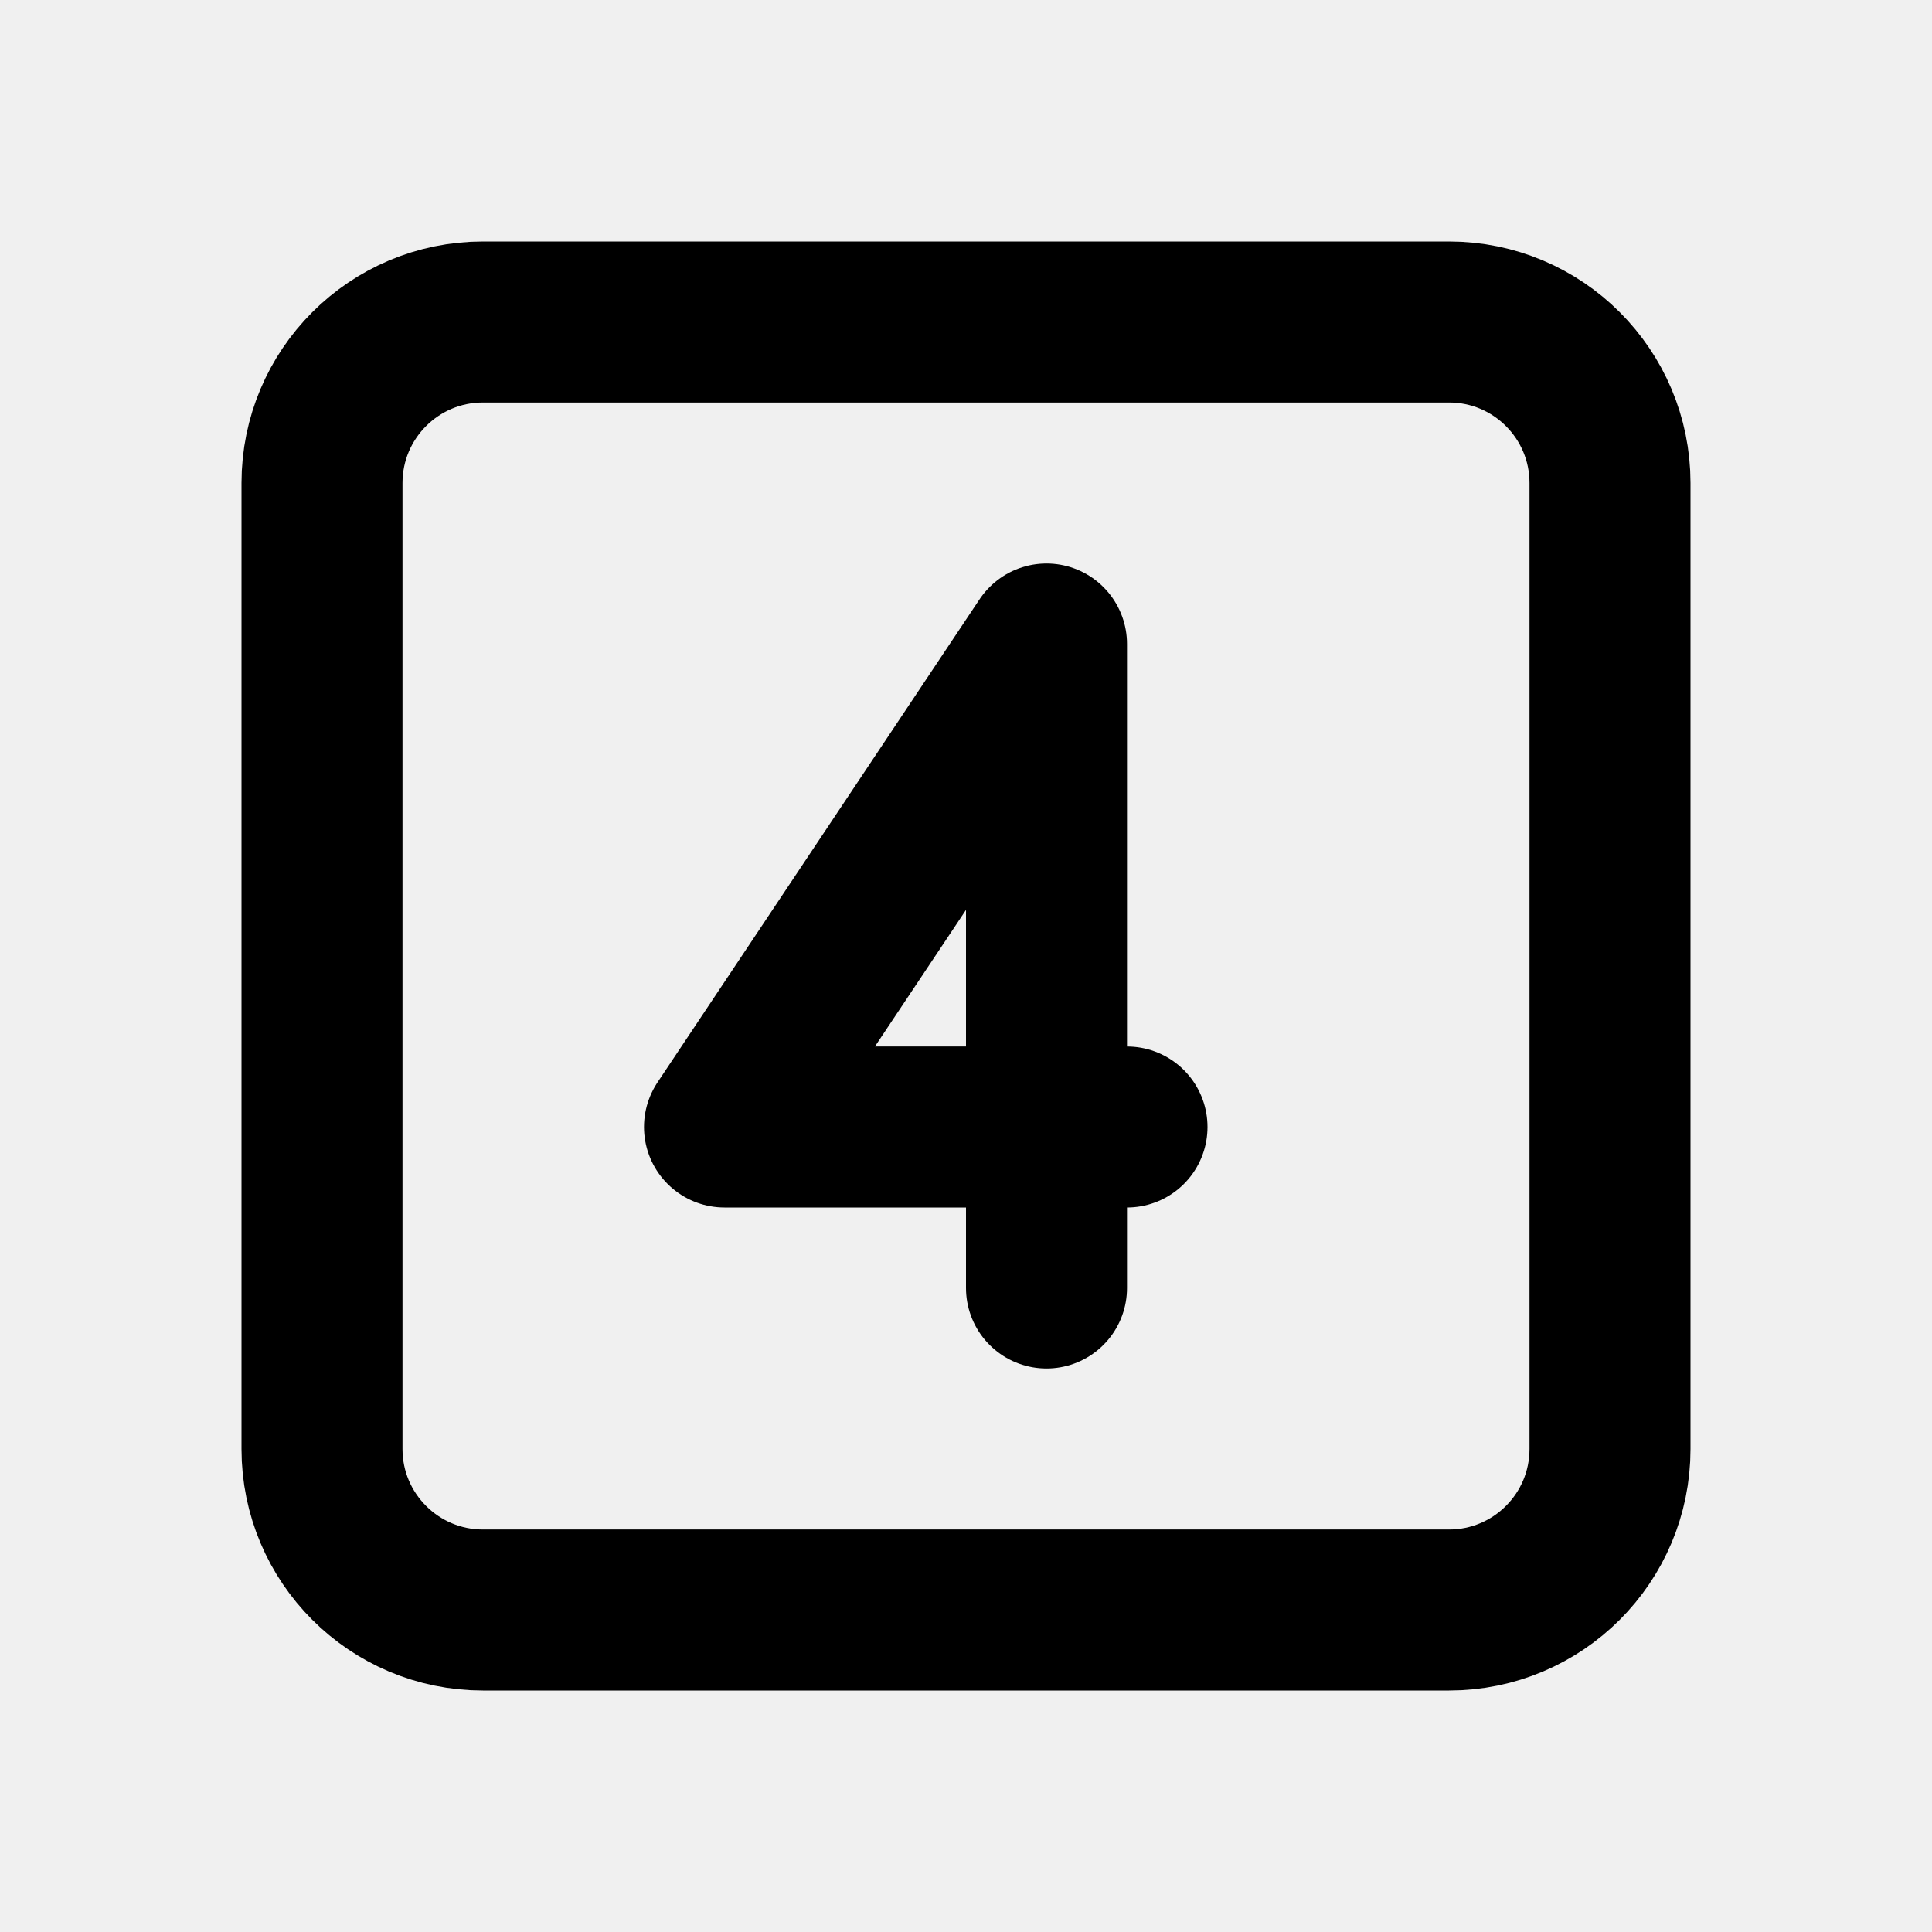
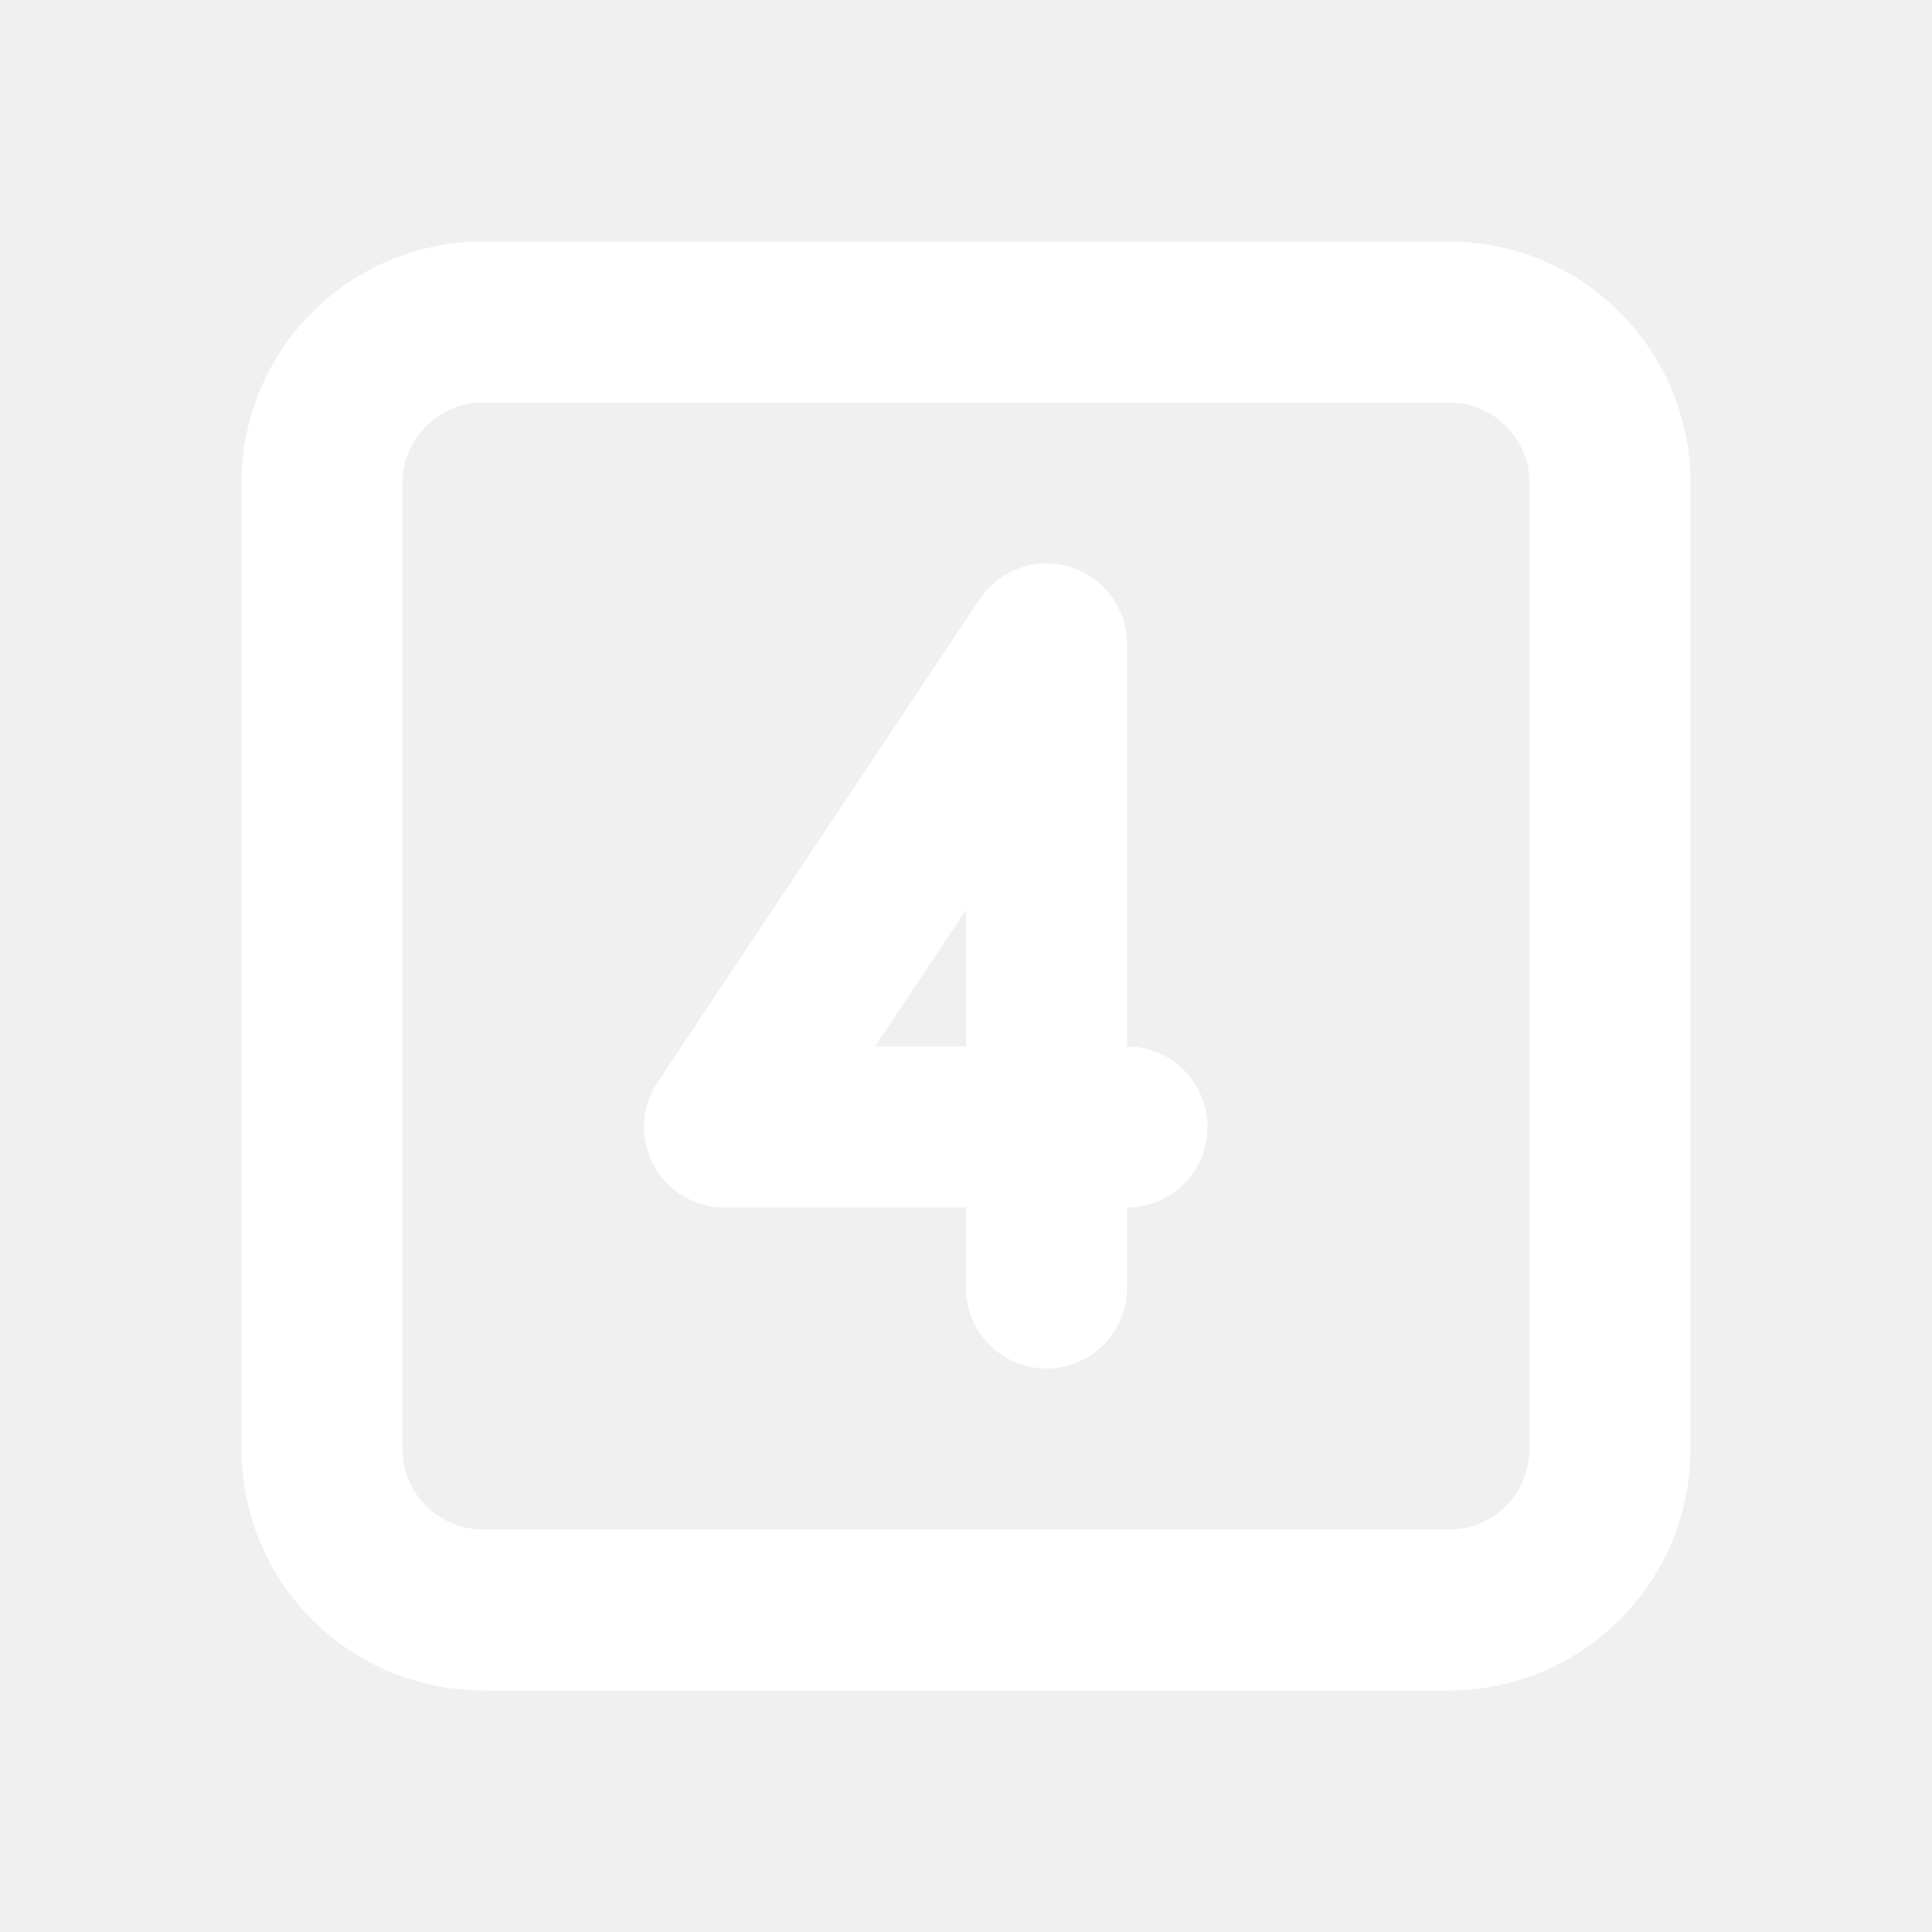
- <svg xmlns="http://www.w3.org/2000/svg" class="icon icon-tabler icon-tabler-square-4" width="24" height="24" viewBox="0 0 24 24" stroke-width="2" stroke="currentColor" fill="none" stroke-linecap="round" stroke-linejoin="round">
+ <svg xmlns="http://www.w3.org/2000/svg" class="icon icon-tabler icon-tabler-square-4" width="24" height="24" viewBox="0 0 24 24" stroke-width="2" stroke="#ffffff" fill="none" stroke-linecap="round" stroke-linejoin="round">
  <path stroke="none" d="M0 0h24v24H0z" fill="none" />
  <path d="M13 16v-8l-4 6h5" />
  <rect x="4" y="4" width="16" height="16" rx="2" />
</svg>
